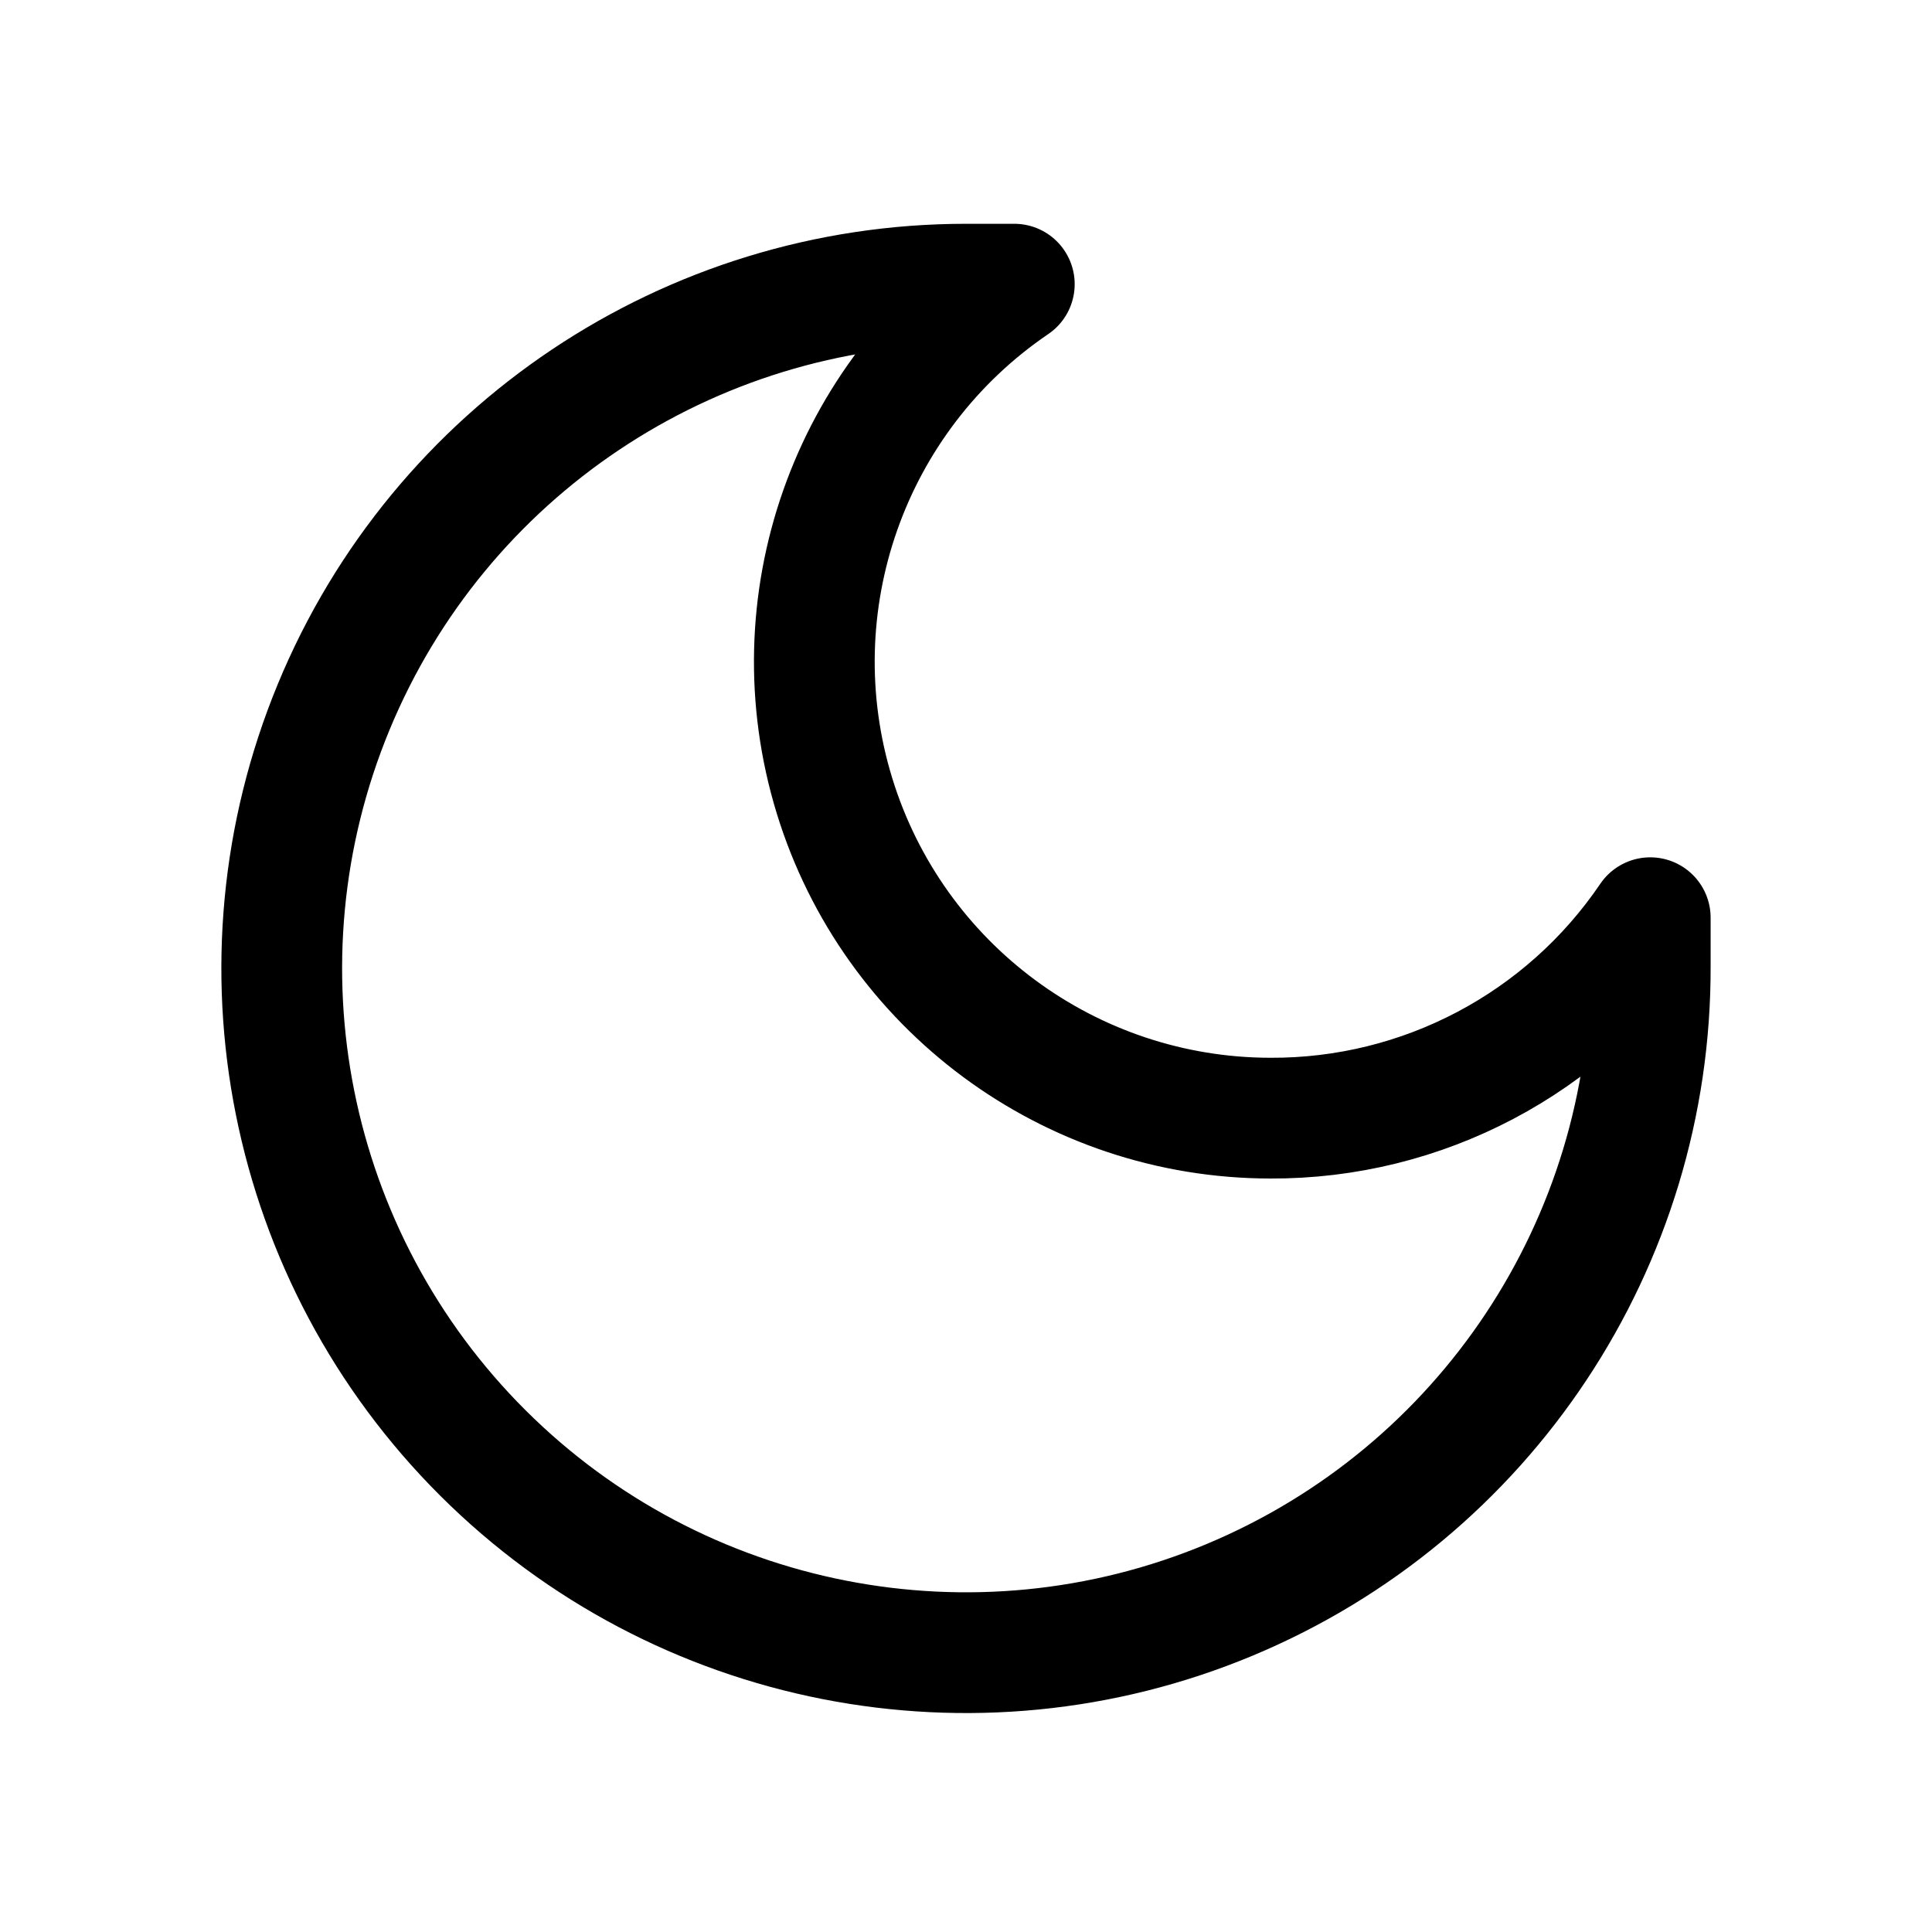
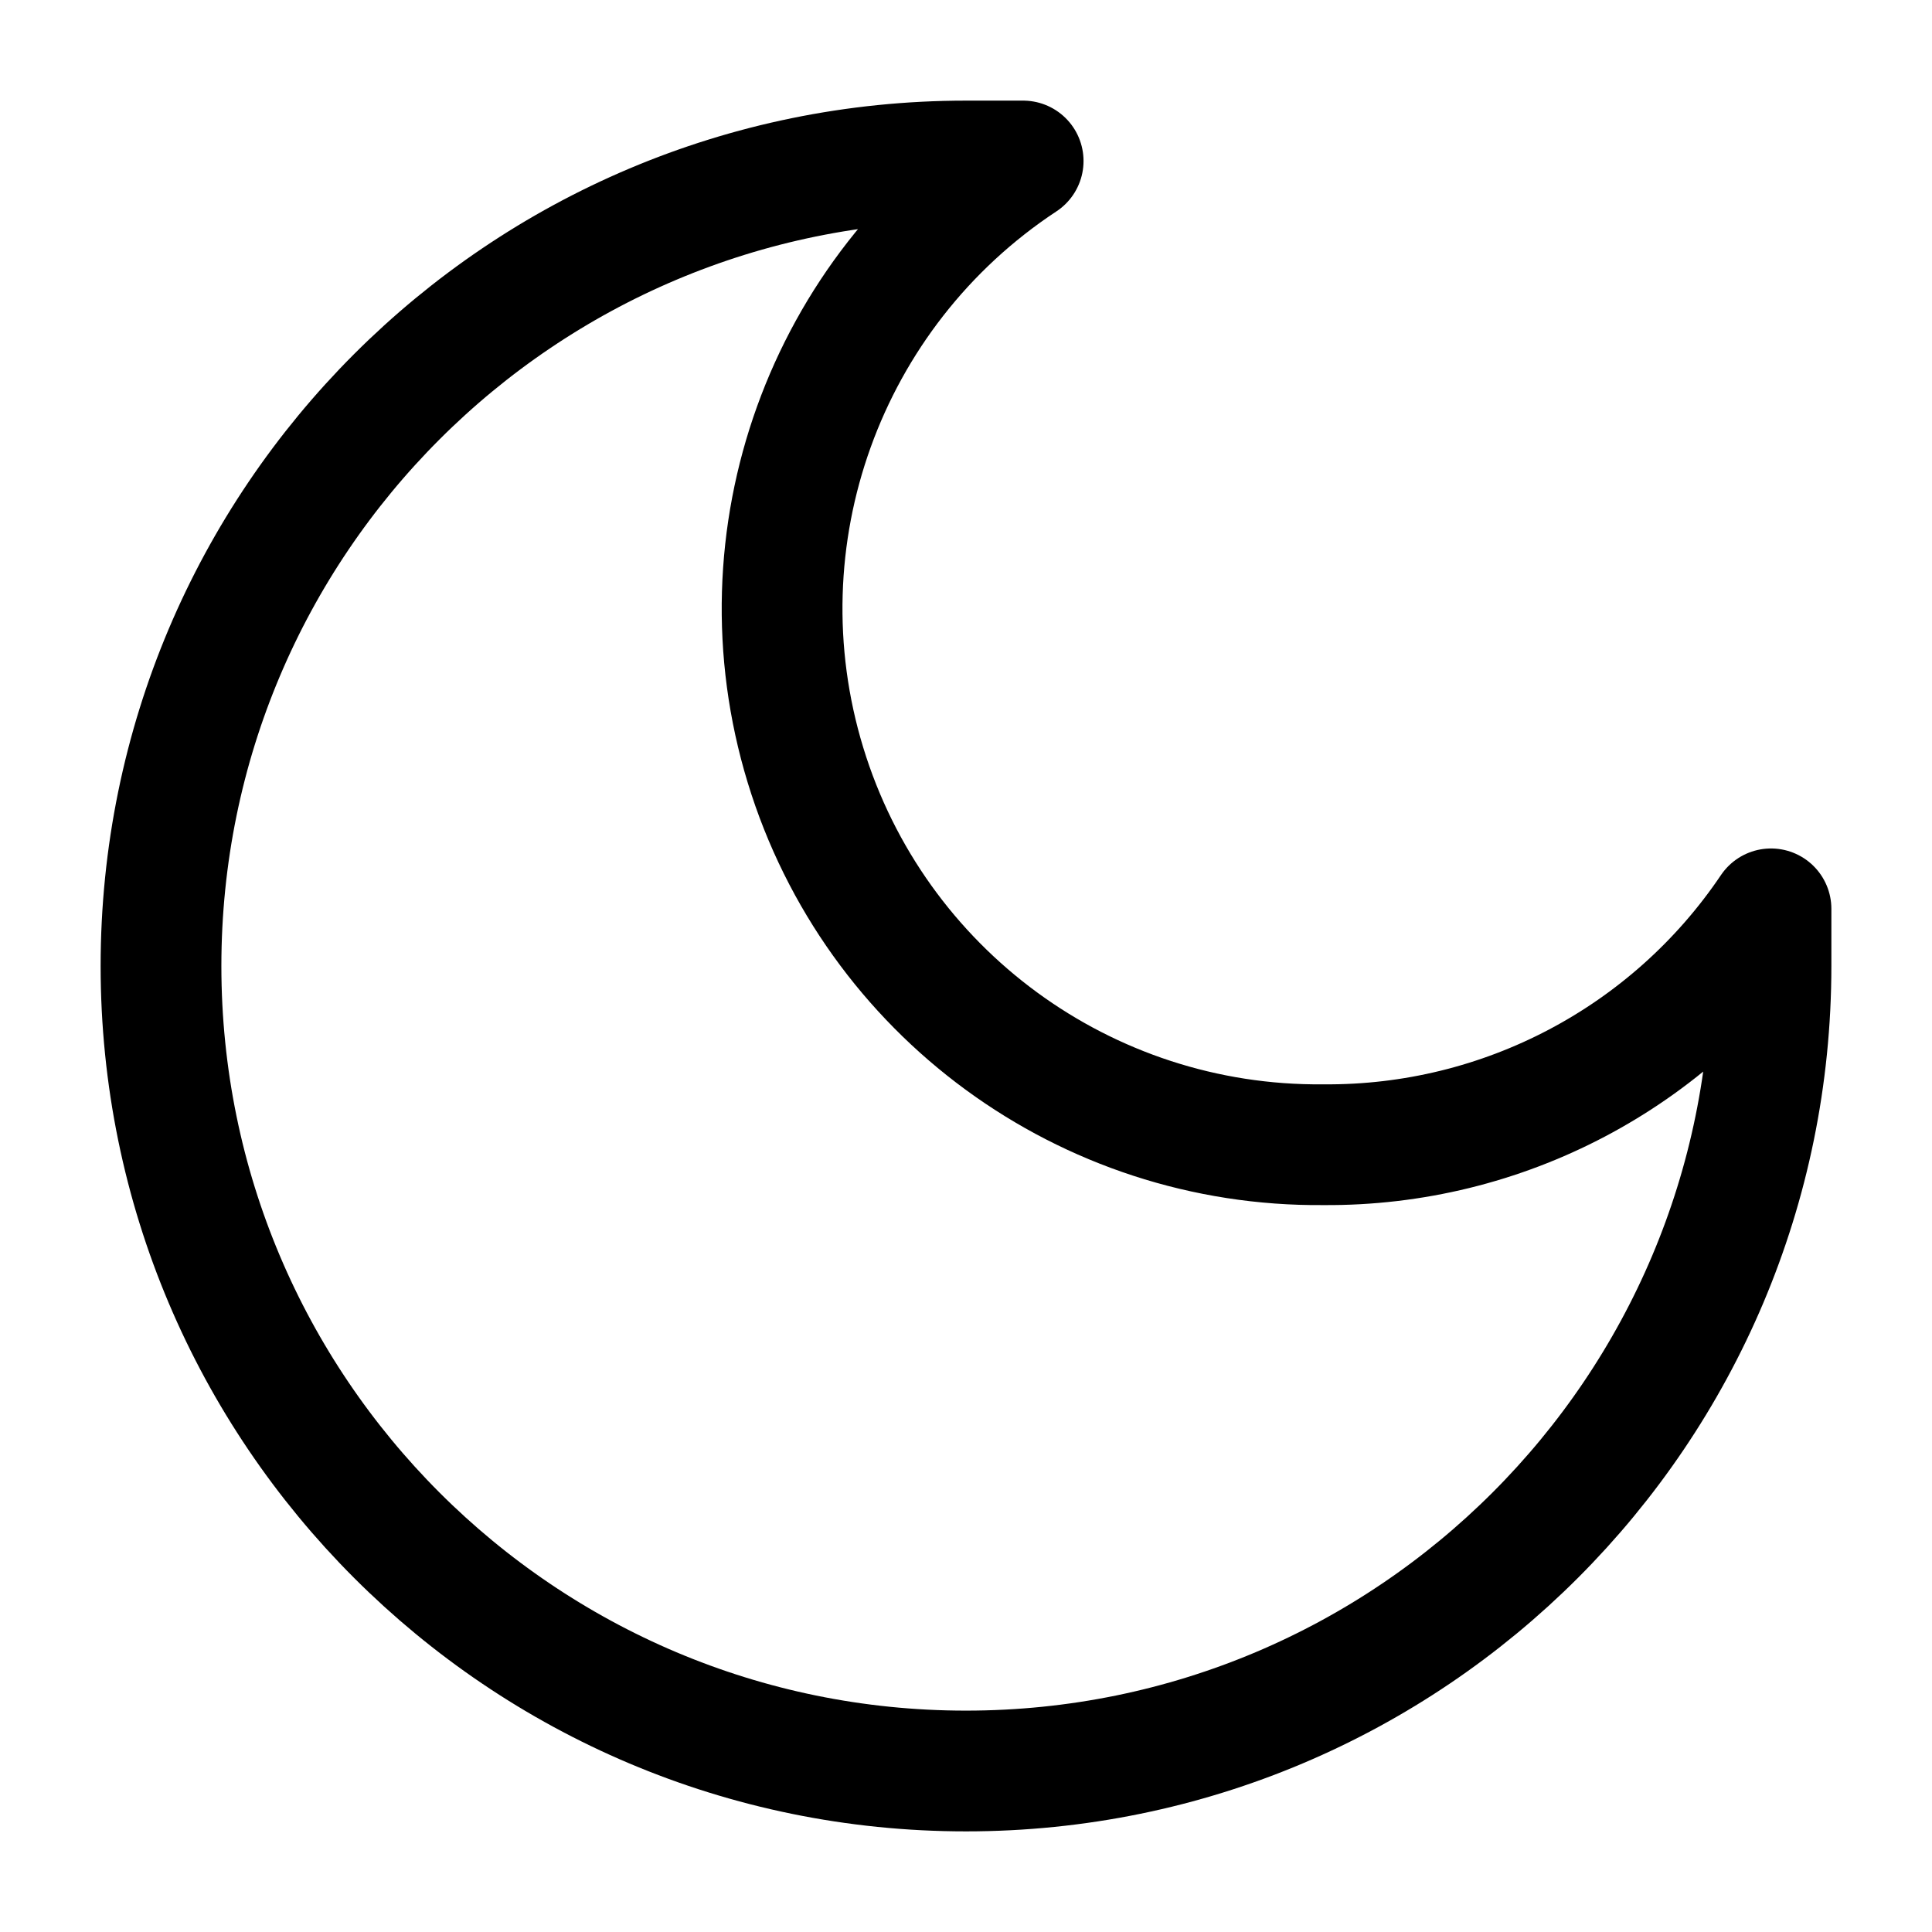
<svg xmlns="http://www.w3.org/2000/svg" width="24" height="24" viewBox="0 0 24 24" stroke="currentColor" fill="none" stroke-linecap="round" stroke-width="1.5" stroke-linejoin="round" stroke-align="center">
-   <path d="M15.78,13.89A5.67,5.67,0,0,1,12.6,3.53l-.6,0A8.5,8.5,0,1,0,20.5,12c0-.2,0-.4,0-.6A5.67,5.67,0,0,1,15.78,13.89Z" />
+   <path d="M16.44,14.22A6.66,6.66,0,0,1,12.71,2c-.24,0-.47,0-.71,0A10,10,0,1,0,22,12c0-.24,0-.47,0-.71A6.64,6.64,0,0,1,16.44,14.22Z" />
</svg>
